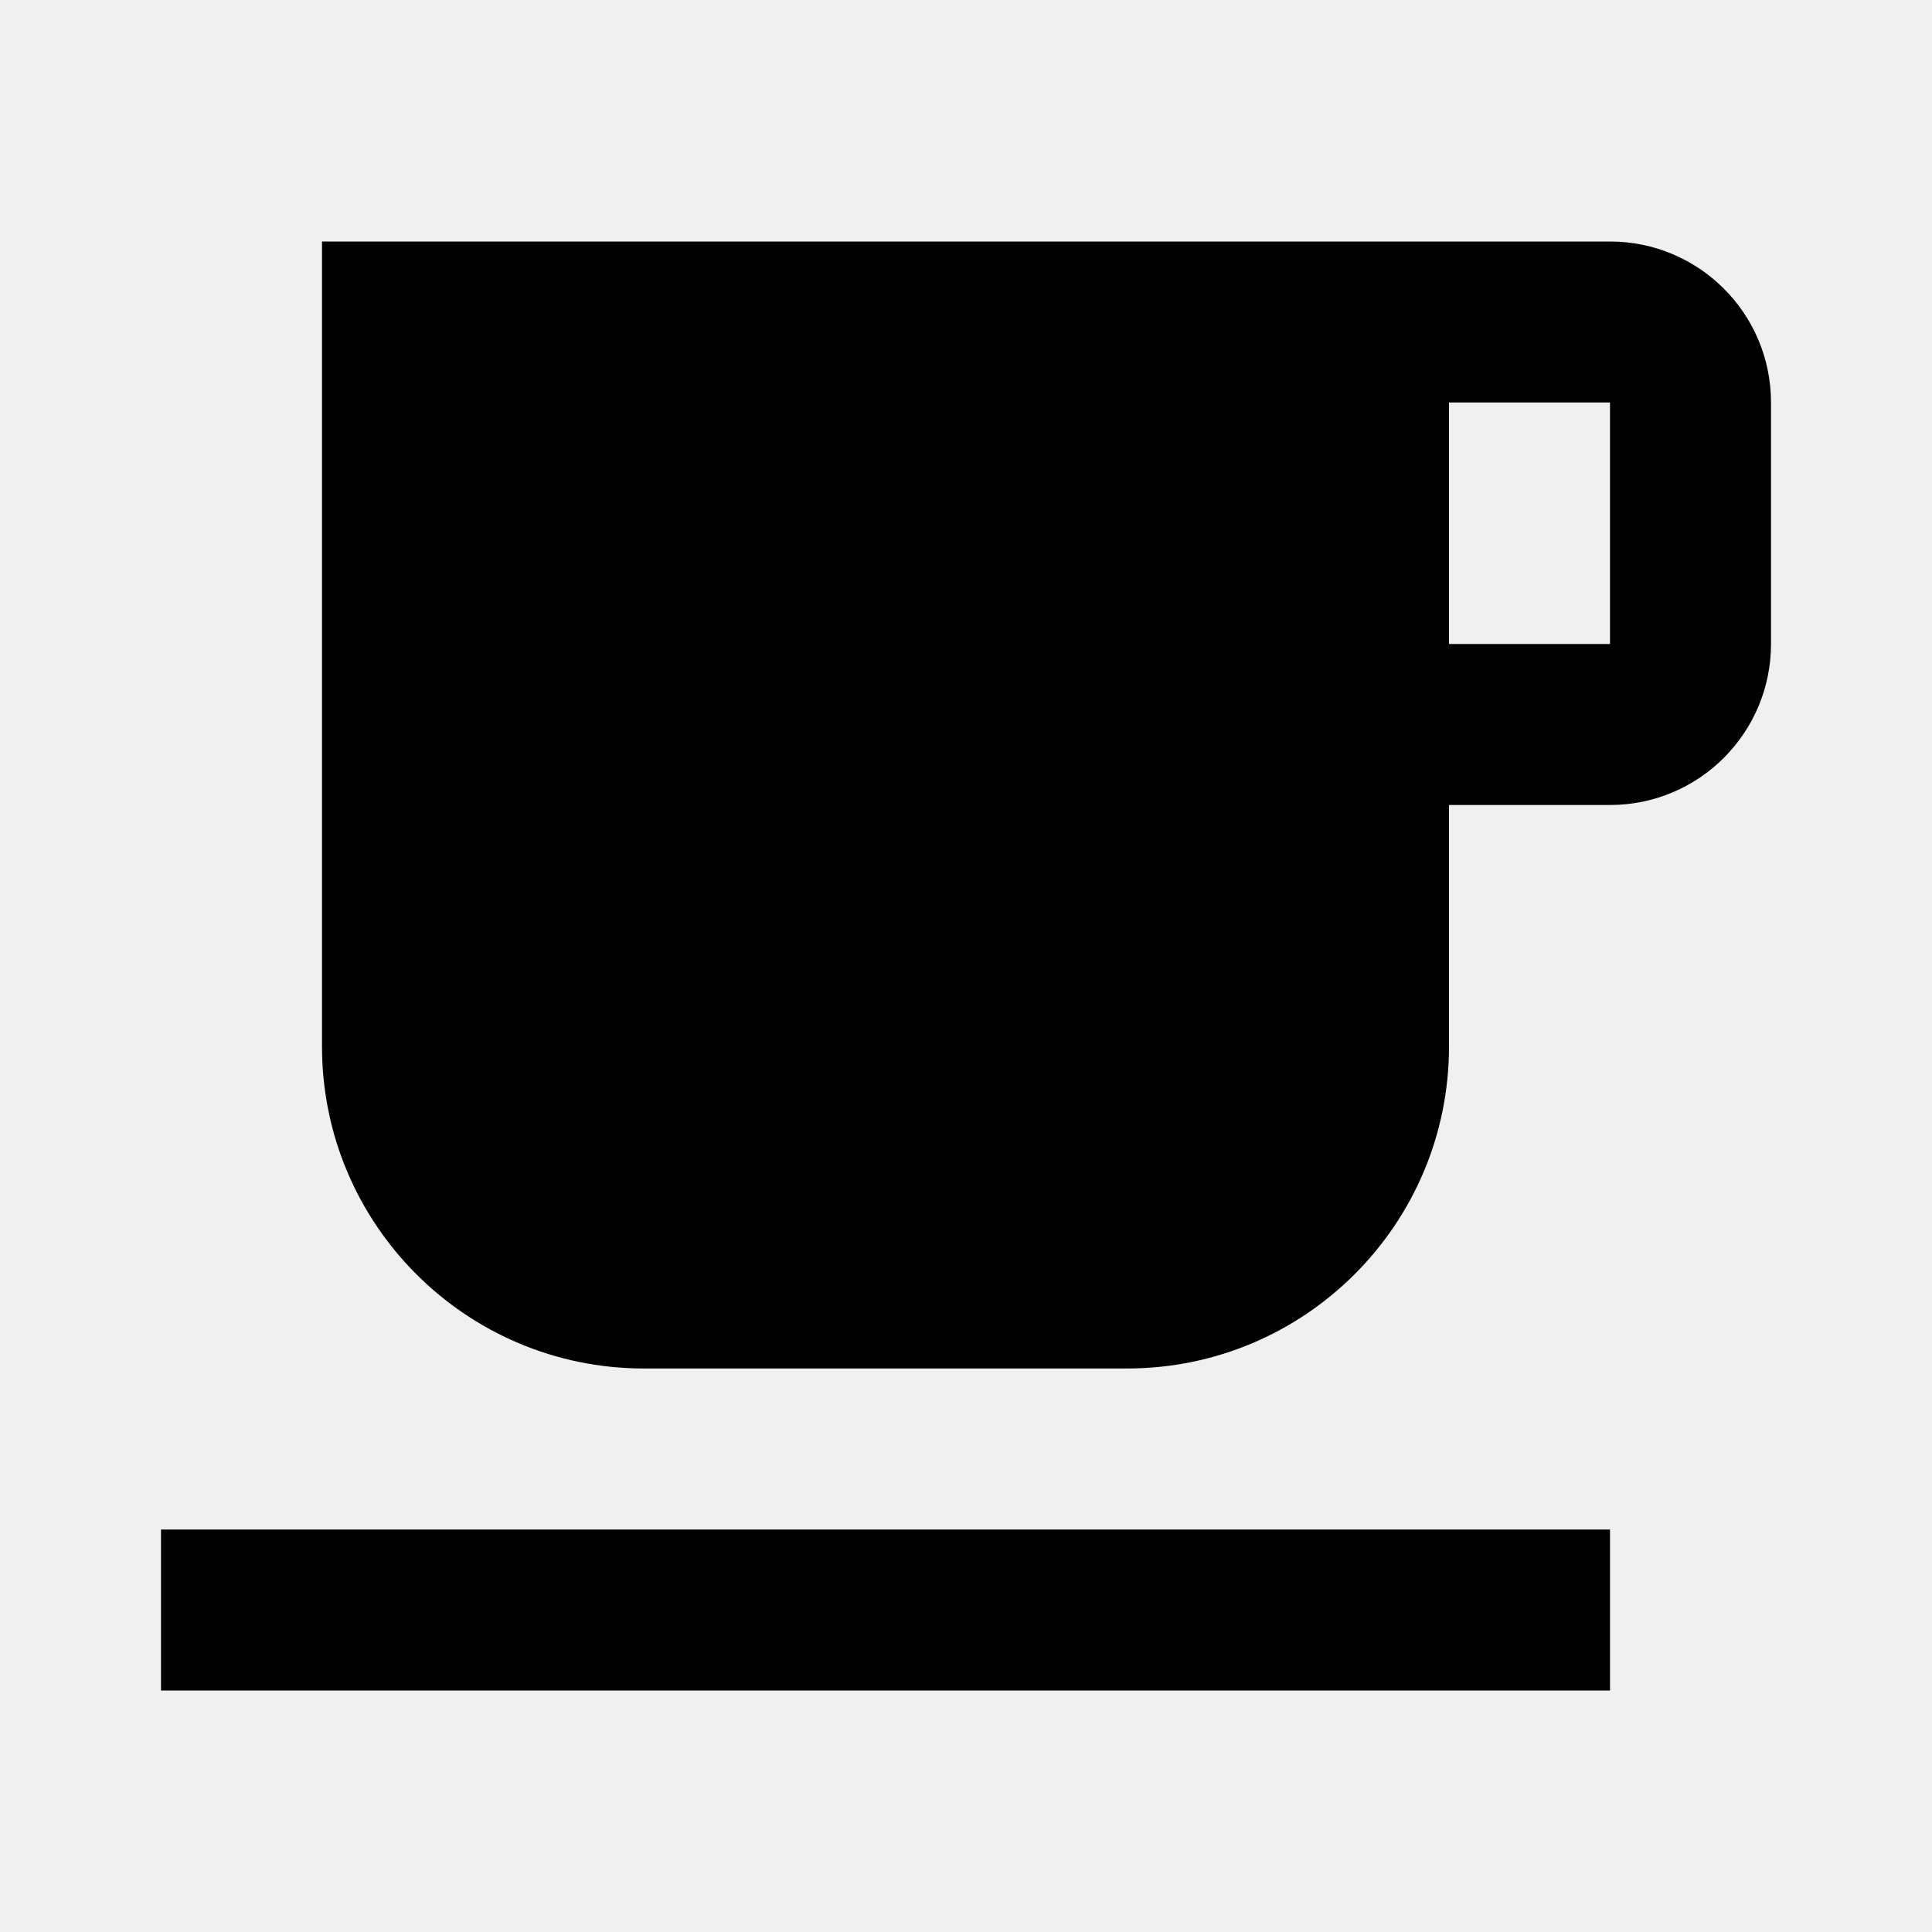
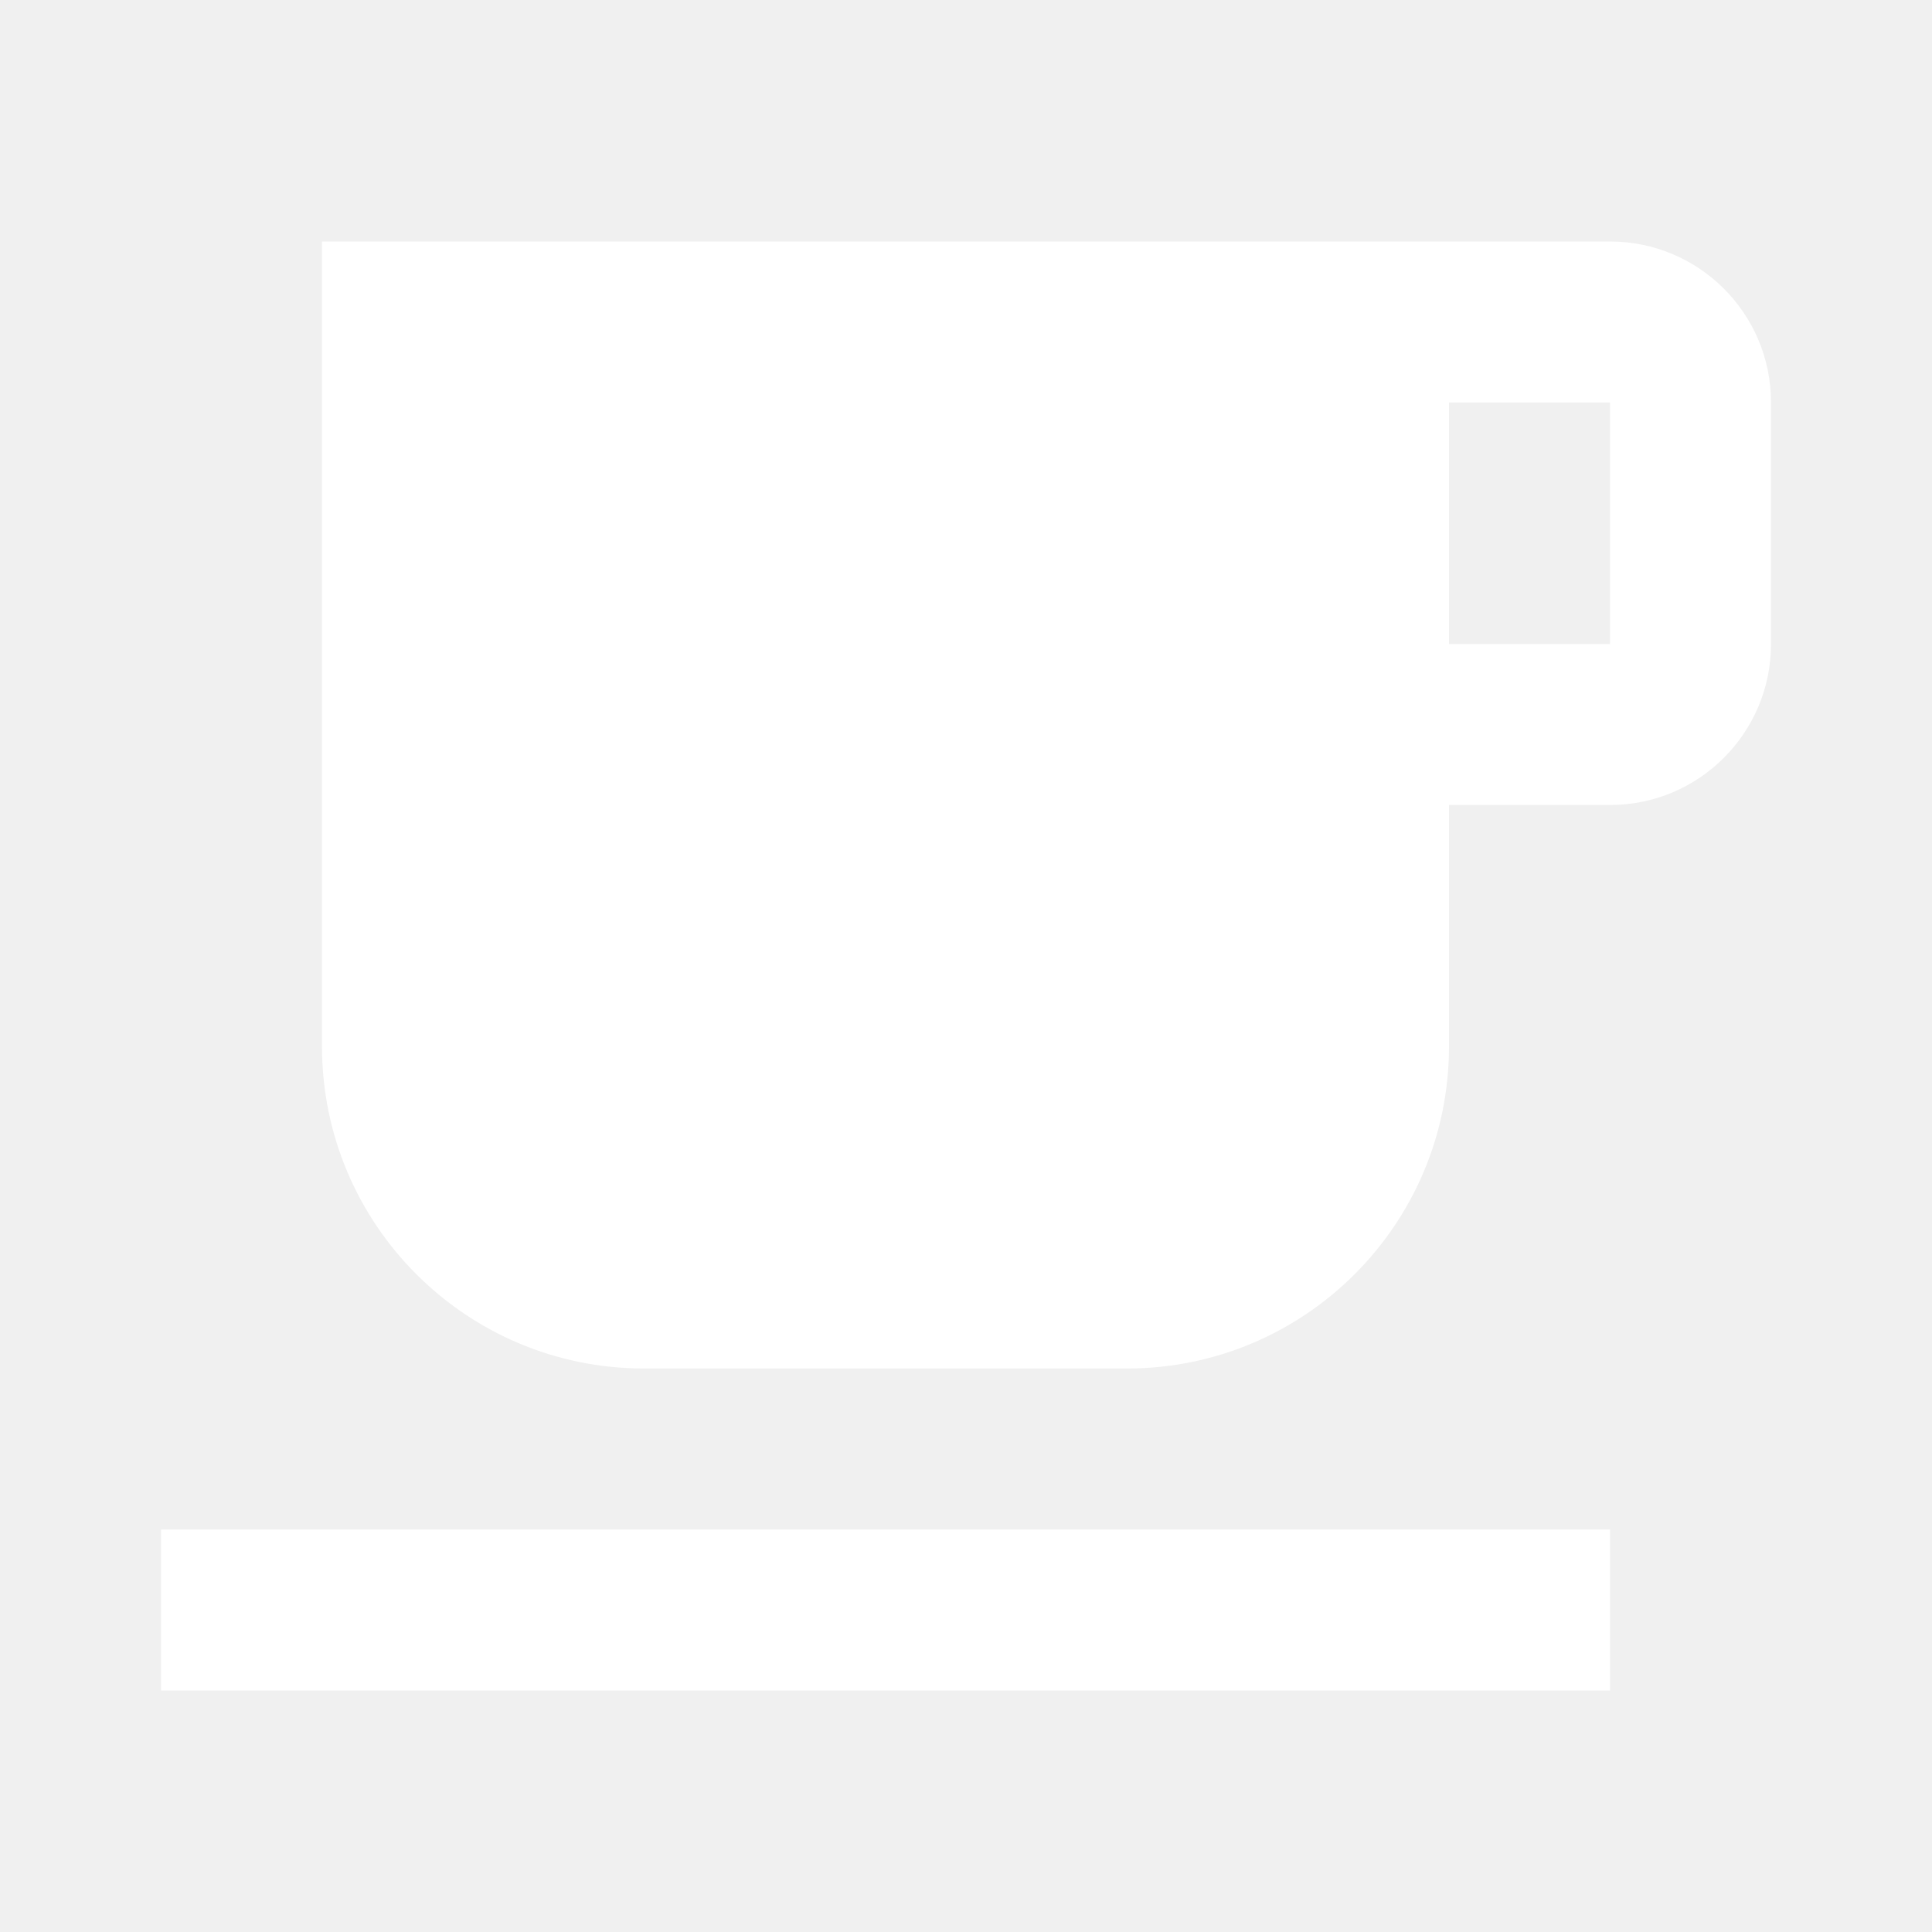
<svg xmlns="http://www.w3.org/2000/svg" version="1.1" width="24" height="24" viewBox="0 0 24 24">
-   <path fill="ffffff" d="M2,21H20V19H2M20,8H18V5H20M20,3H4V13A4,4 0 0,0 8,17H14A4,4 0 0,0 18,13V10H20A2,2 0 0,0 22,8V5C22,3.89 21.1,3 20,3Z" />
+   <path fill="#ffffff" d="M2,21H20V19H2M20,8H18V5H20M20,3H4V13A4,4 0 0,0 8,17H14A4,4 0 0,0 18,13V10H20A2,2 0 0,0 22,8V5C22,3.89 21.1,3 20,3Z" />
</svg>
